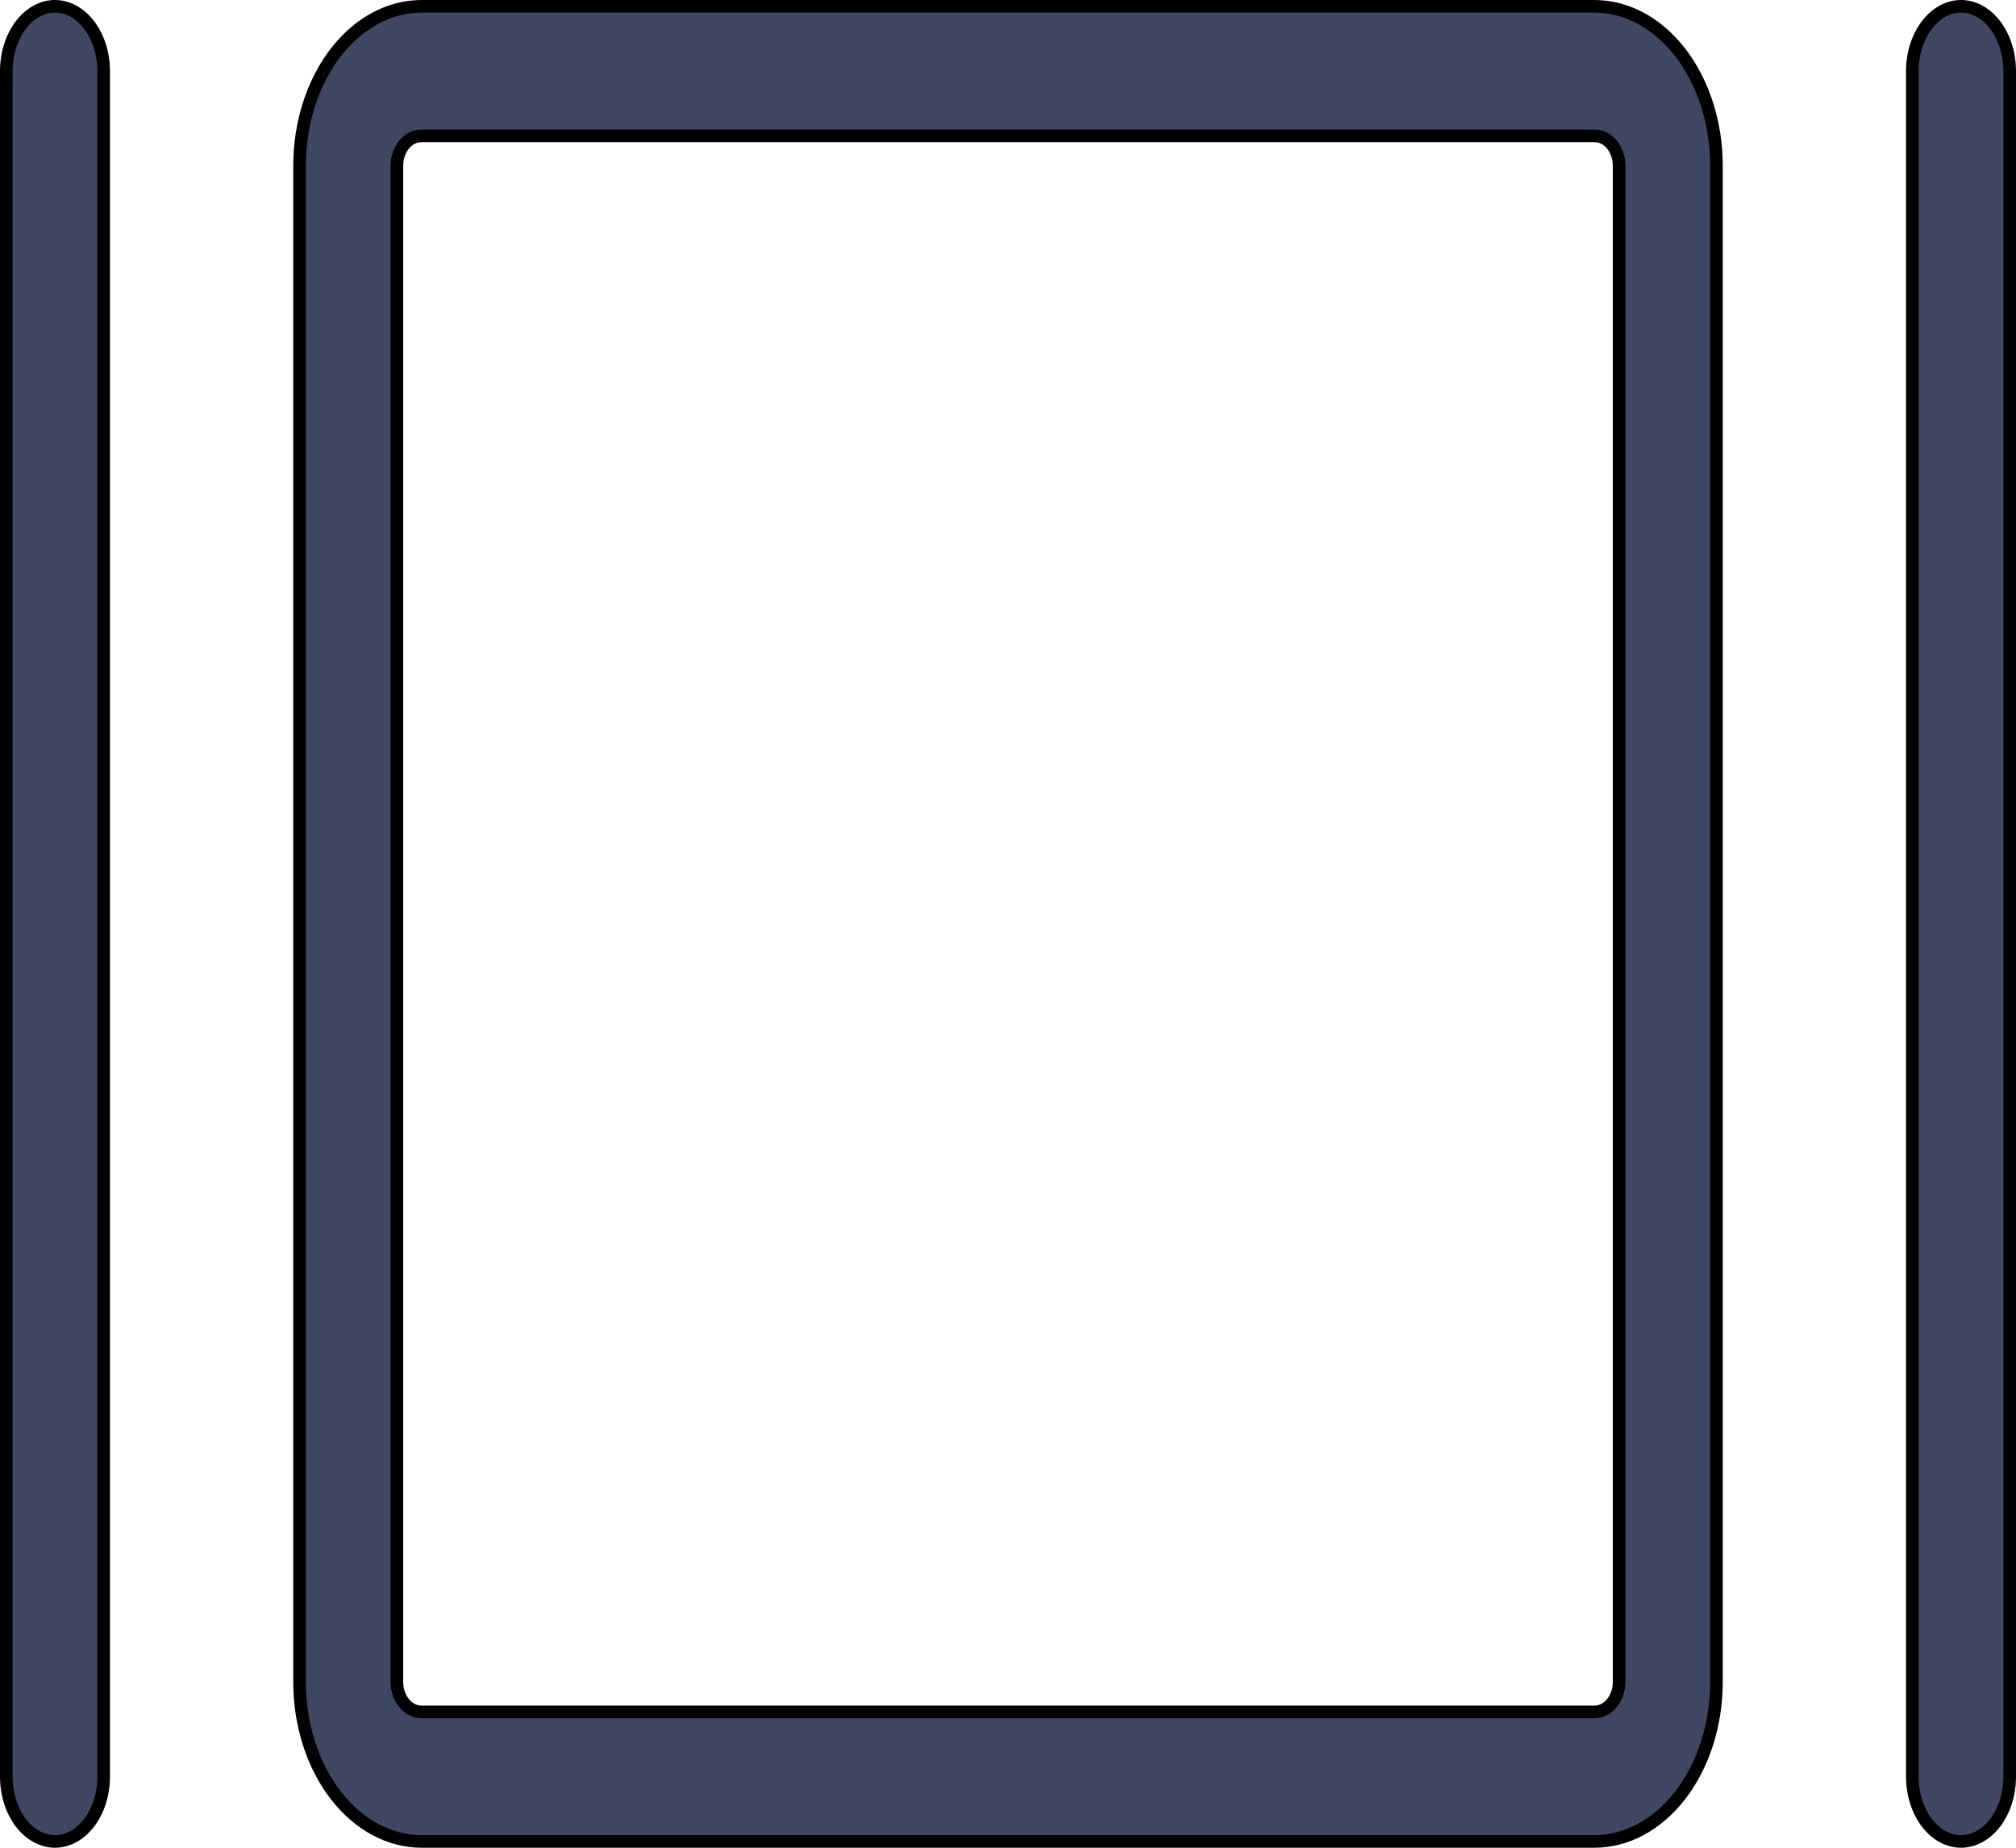
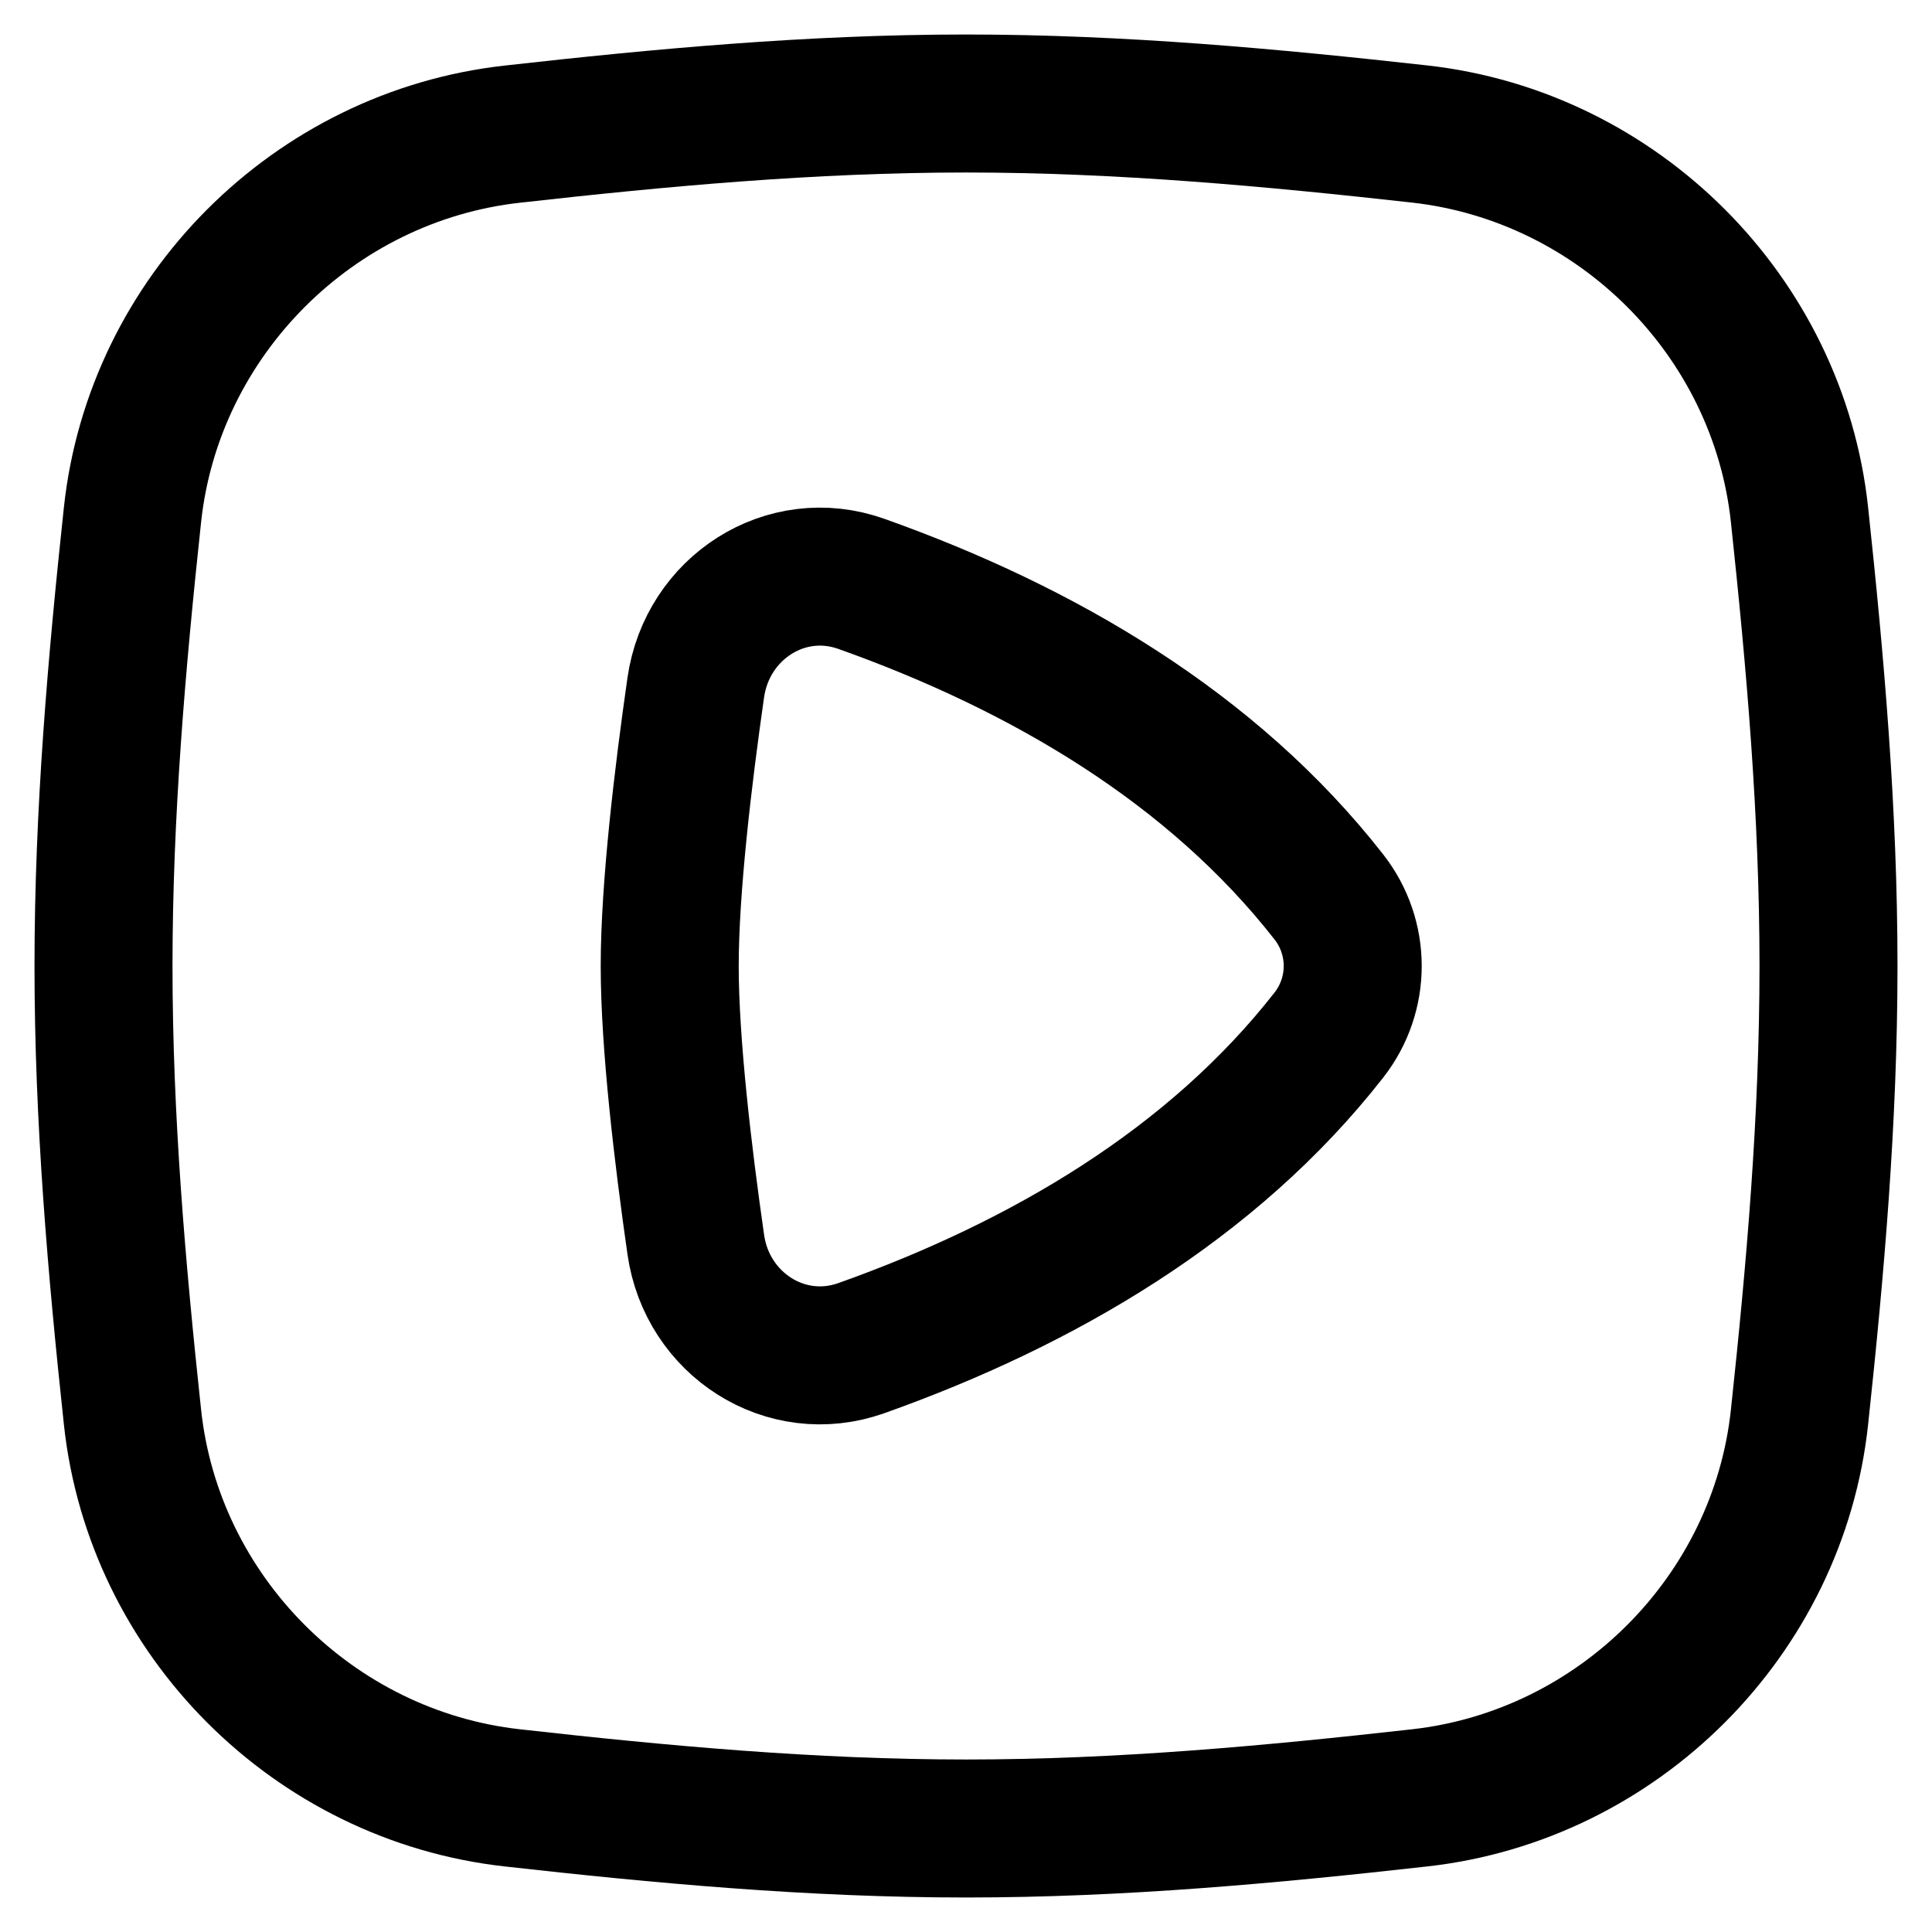
- <svg xmlns="http://www.w3.org/2000/svg" width="240" height="220" viewBox="0 0 240 220" fill="none">
-   <path d="M50.182 0.75H189.818C193.599 0.75 197.277 2.69 200.024 6.242C202.775 9.797 204.341 14.653 204.341 19.744V200.256C204.341 205.347 202.775 210.203 200.024 213.758C197.277 217.31 193.599 219.25 189.818 219.25H50.182C46.401 219.25 42.723 217.31 39.976 213.758C37.225 210.203 35.659 205.347 35.659 200.256V19.744C35.659 14.653 37.225 9.797 39.976 6.242C42.723 2.69 46.401 0.75 50.182 0.75ZM191.954 202.71C192.477 202.034 192.75 201.15 192.75 200.256V19.744C192.75 18.85 192.477 17.966 191.954 17.29C191.428 16.61 190.667 16.173 189.818 16.173H50.182C49.333 16.173 48.572 16.61 48.046 17.29C47.523 17.966 47.25 18.85 47.25 19.744V200.256C47.25 201.15 47.523 202.034 48.046 202.71C48.572 203.39 49.333 203.827 50.182 203.827H189.818C190.667 203.827 191.428 203.39 191.954 202.71ZM239.25 8.462V211.538C239.25 213.637 238.604 215.623 237.49 217.063C236.379 218.498 234.92 219.25 233.455 219.25C231.989 219.25 230.53 218.498 229.419 217.063C228.306 215.623 227.659 213.637 227.659 211.538V8.462C227.659 6.363 228.306 4.377 229.419 2.937C230.53 1.502 231.989 0.75 233.455 0.75C234.92 0.75 236.379 1.502 237.49 2.937C238.604 4.377 239.25 6.363 239.25 8.462ZM12.341 8.462V211.538C12.341 213.637 11.694 215.623 10.581 217.063C9.47 218.498 8.011 219.25 6.545 219.25C5.08 219.25 3.621 218.498 2.51 217.063C1.396 215.623 0.75 213.637 0.75 211.538V8.462C0.75 6.363 1.396 4.377 2.51 2.937C3.621 1.502 5.08 0.75 6.545 0.75C8.011 0.75 9.47 1.502 10.581 2.937C11.694 4.377 12.341 6.363 12.341 8.462Z" fill="#404763" stroke="black" stroke-width="1.5" />
+ <svg xmlns="http://www.w3.org/2000/svg" fill="none" viewBox="0 0 14 14" id="Play-List-4--Streamline-Flex.svg">
+   <g id="play-list-4--screen-television-display-player-movies-players-tv-media-video-entertainment">
+     <path id="Vector" stroke="#000000" stroke-linecap="round" stroke-linejoin="round" d="M4.853 7c0 0.563 0.096 1.371 0.189 2.019 0.082 0.576 0.652 0.945 1.2 0.75 1.316 -0.468 2.543 -1.188 3.387 -2.268 0.231 -0.295 0.231 -0.707 0 -1.002 -0.844 -1.08 -2.071 -1.8 -3.387 -2.268 -0.548 -0.195 -1.117 0.174 -1.2 0.75 -0.093 0.648 -0.189 1.457 -0.189 2.019Z" stroke-width="1" />
+     <path id="Intersect" stroke="#000000" stroke-linecap="round" stroke-linejoin="round" d="M0.96 10.268C1.114 11.709 2.273 12.868 3.713 13.028 4.782 13.148 5.88 13.25 7 13.25s2.218 -0.102 3.287 -0.222c1.44 -0.161 2.599 -1.319 2.753 -2.76 0.114 -1.063 0.21 -2.155 0.21 -3.268 0 -1.113 -0.096 -2.205 -0.21 -3.269 -0.154 -1.441 -1.313 -2.599 -2.753 -2.76C9.218 0.852 8.12 0.75 7 0.75S4.782 0.852 3.713 0.972C2.273 1.132 1.114 2.291 0.96 3.731 0.846 4.795 0.75 5.887 0.75 7c0 1.113 0.096 2.205 0.21 3.268Z" stroke-width="1" />
+   </g>
</svg>
